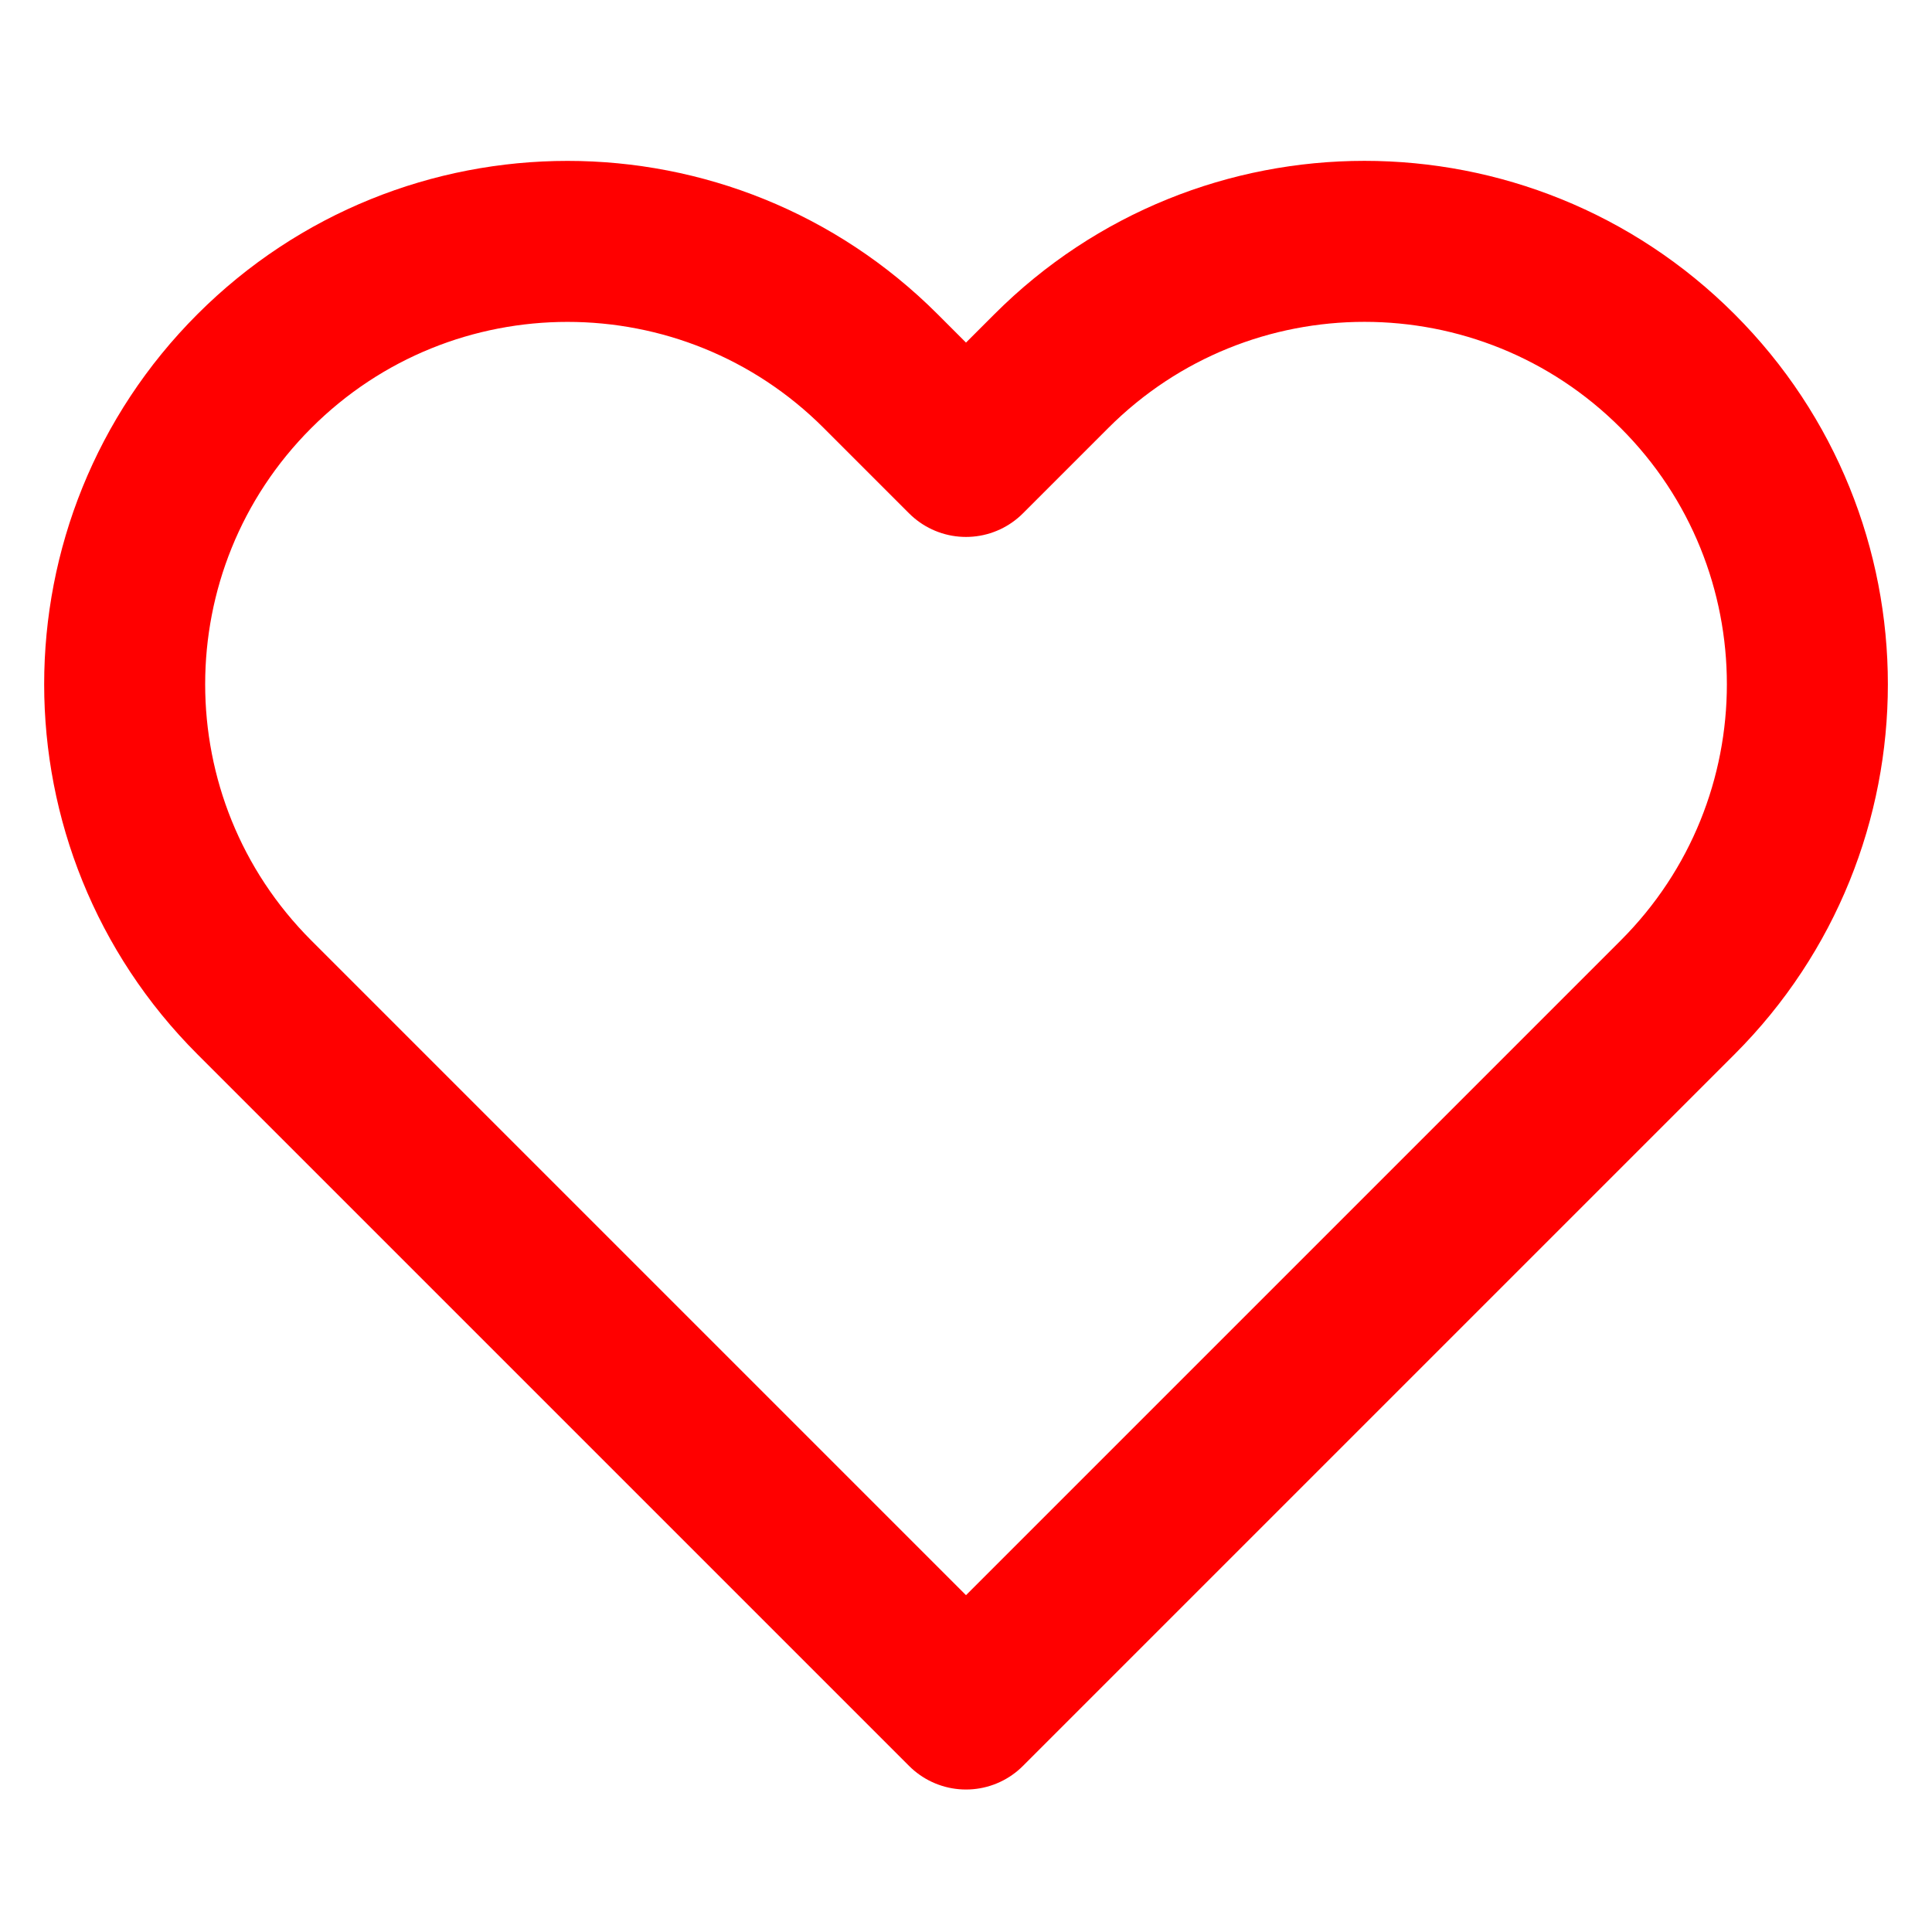
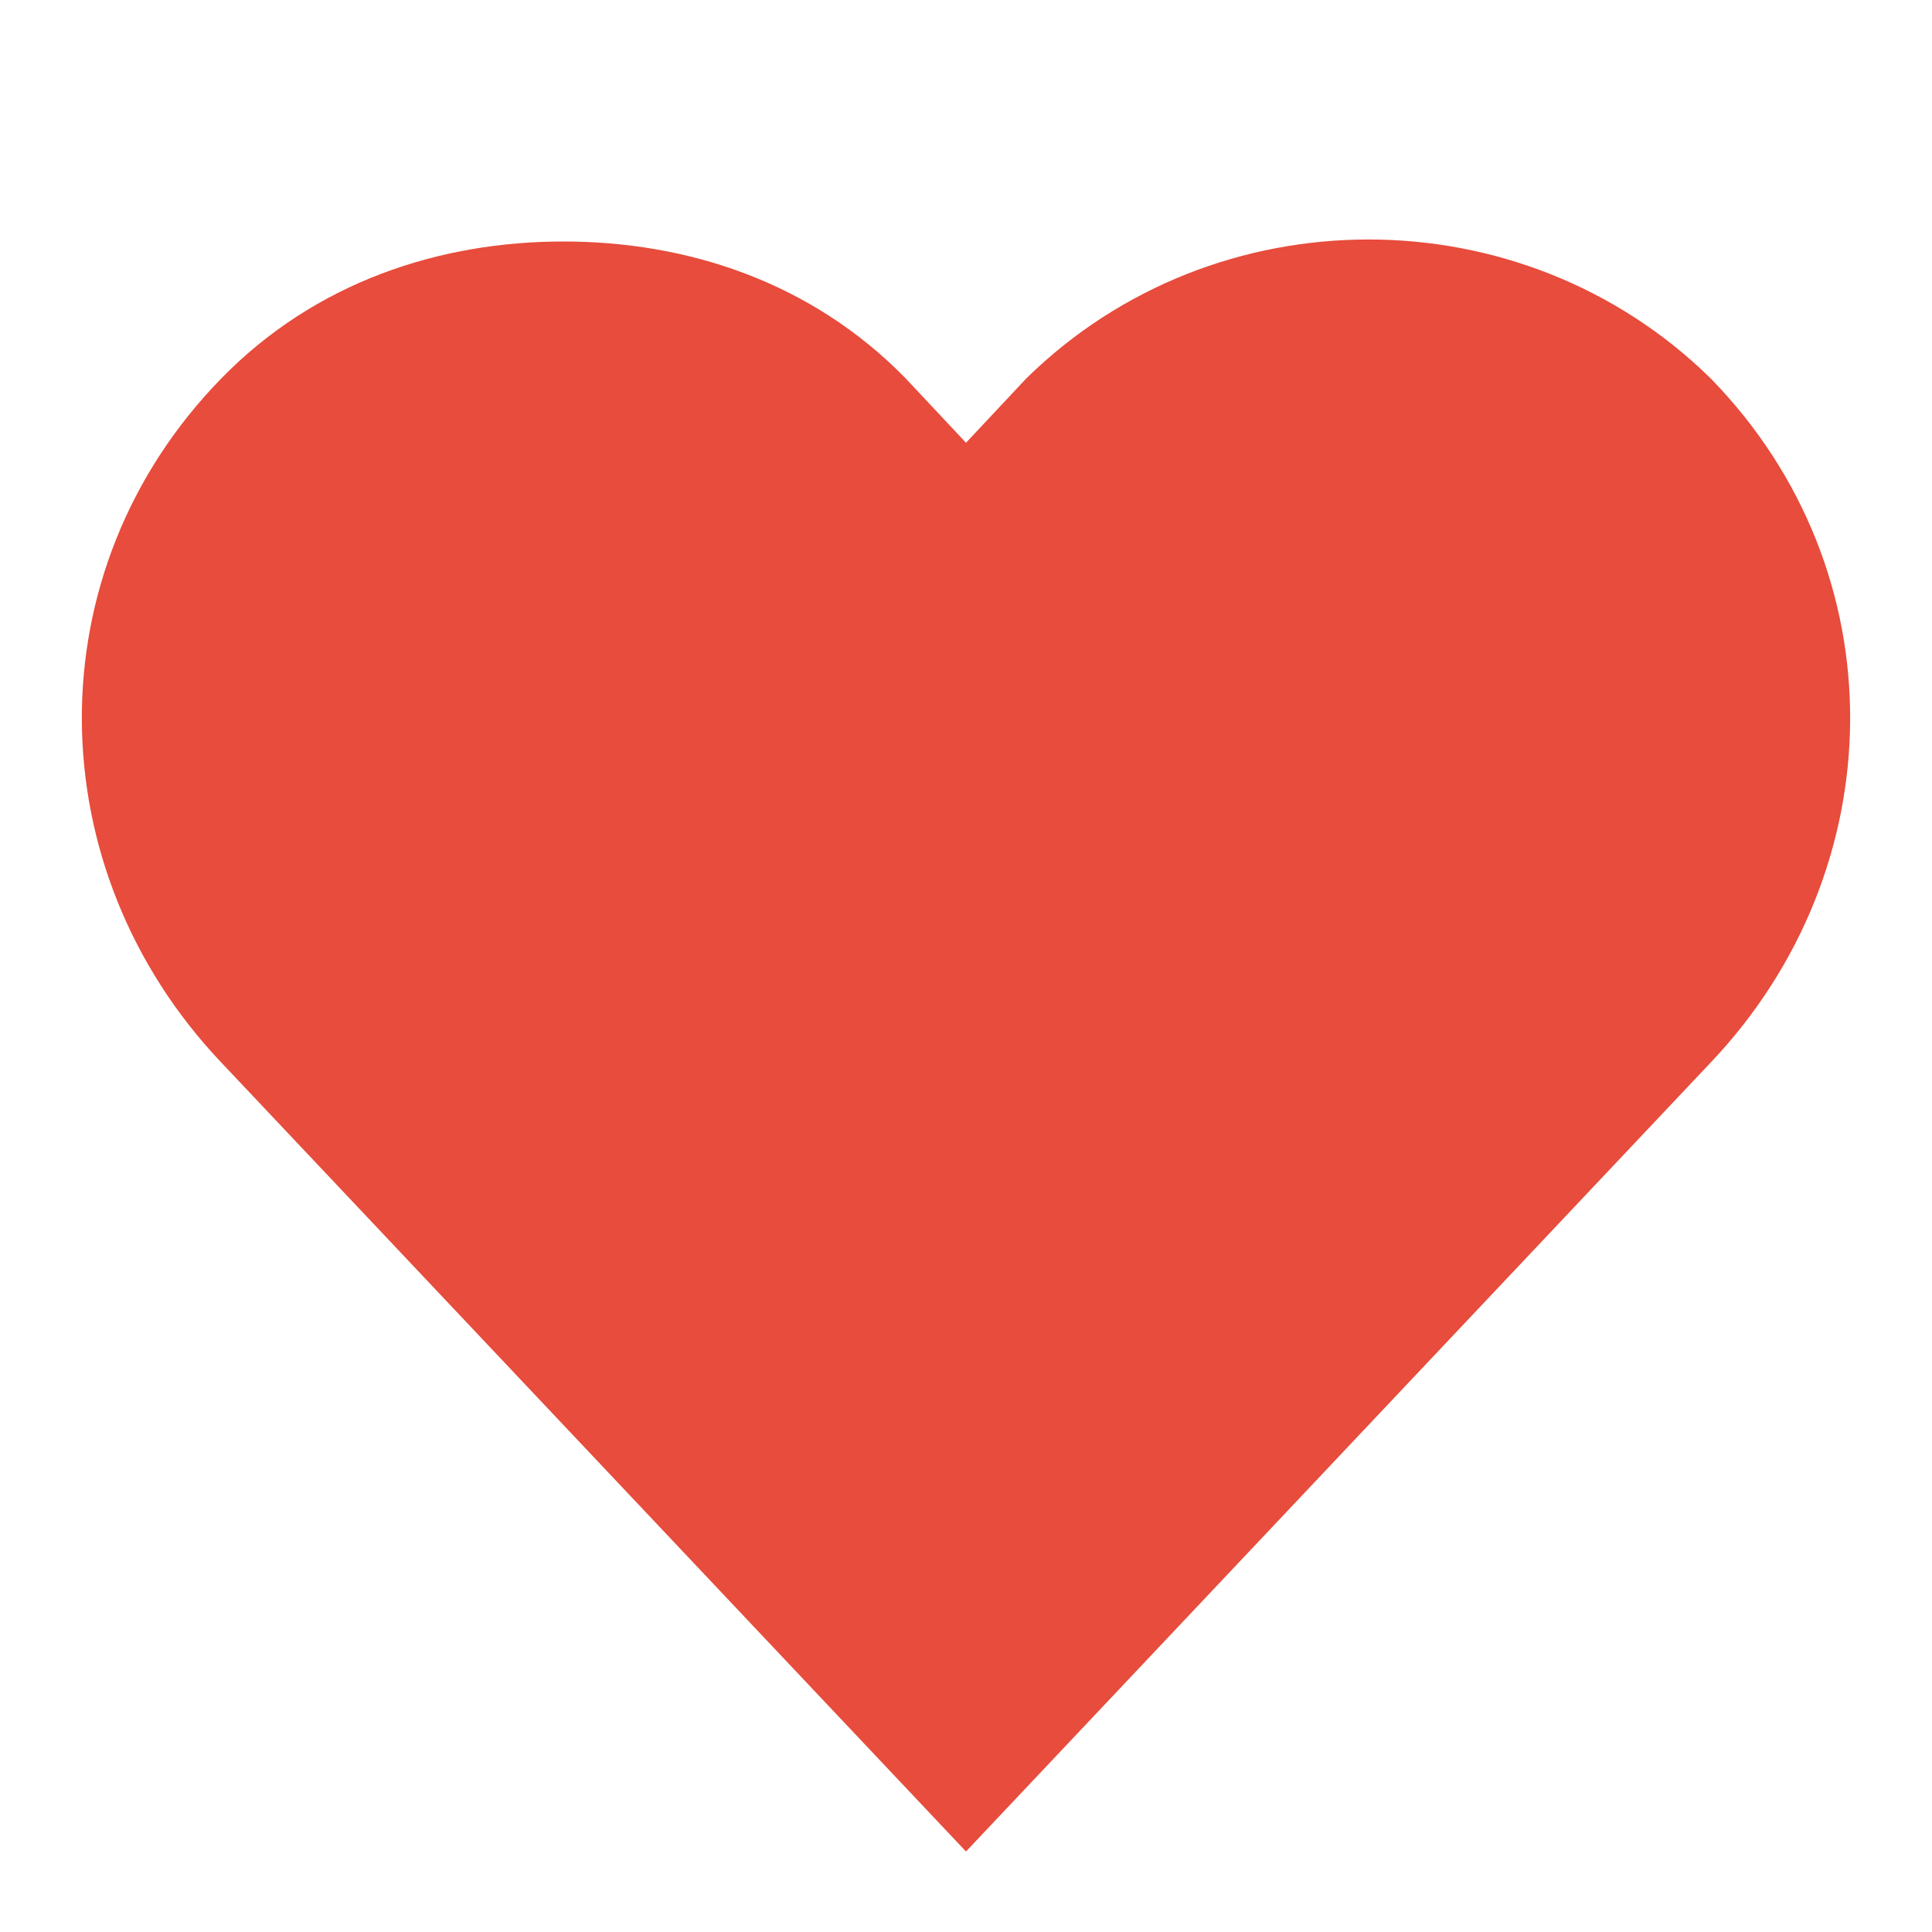
- <svg xmlns="http://www.w3.org/2000/svg" width="24" height="24" viewBox="0 0 24 24" fill="none" stroke="red" stroke-width="2" stroke-linecap="round" stroke-linejoin="round" class="feather feather-heart">
-   <path d="M20.84 4.61a5.5 5.5 0 0 0-7.78 0L12 5.67l-1.06-1.06a5.5 5.5 0 0 0-7.78 7.78l1.06 1.06L12 21.23l7.78-7.78 1.06-1.06a5.5 5.5 0 0 0 0-7.78z" />
+ <svg xmlns="http://www.w3.org/2000/svg" width="800px" height="800px" viewBox="0 0 24 24" version="1.1">
+   <g transform="translate(0 -1028.4)">
+     <path d="m7 1031.4c-1.536 0-3.078 0.5-4.25 1.7-2.343 2.4-2.279 6.1 0 8.5l9.25 9.8 9.25-9.8c2.279-2.4 2.343-6.1 0-8.5-2.343-2.3-6.157-2.3-8.5 0l-0.75 0.8-0.75-0.8c-1.172-1.2-2.715-1.7-4.25-1.7z" fill="#e74c3c" />
+   </g>
</svg>
